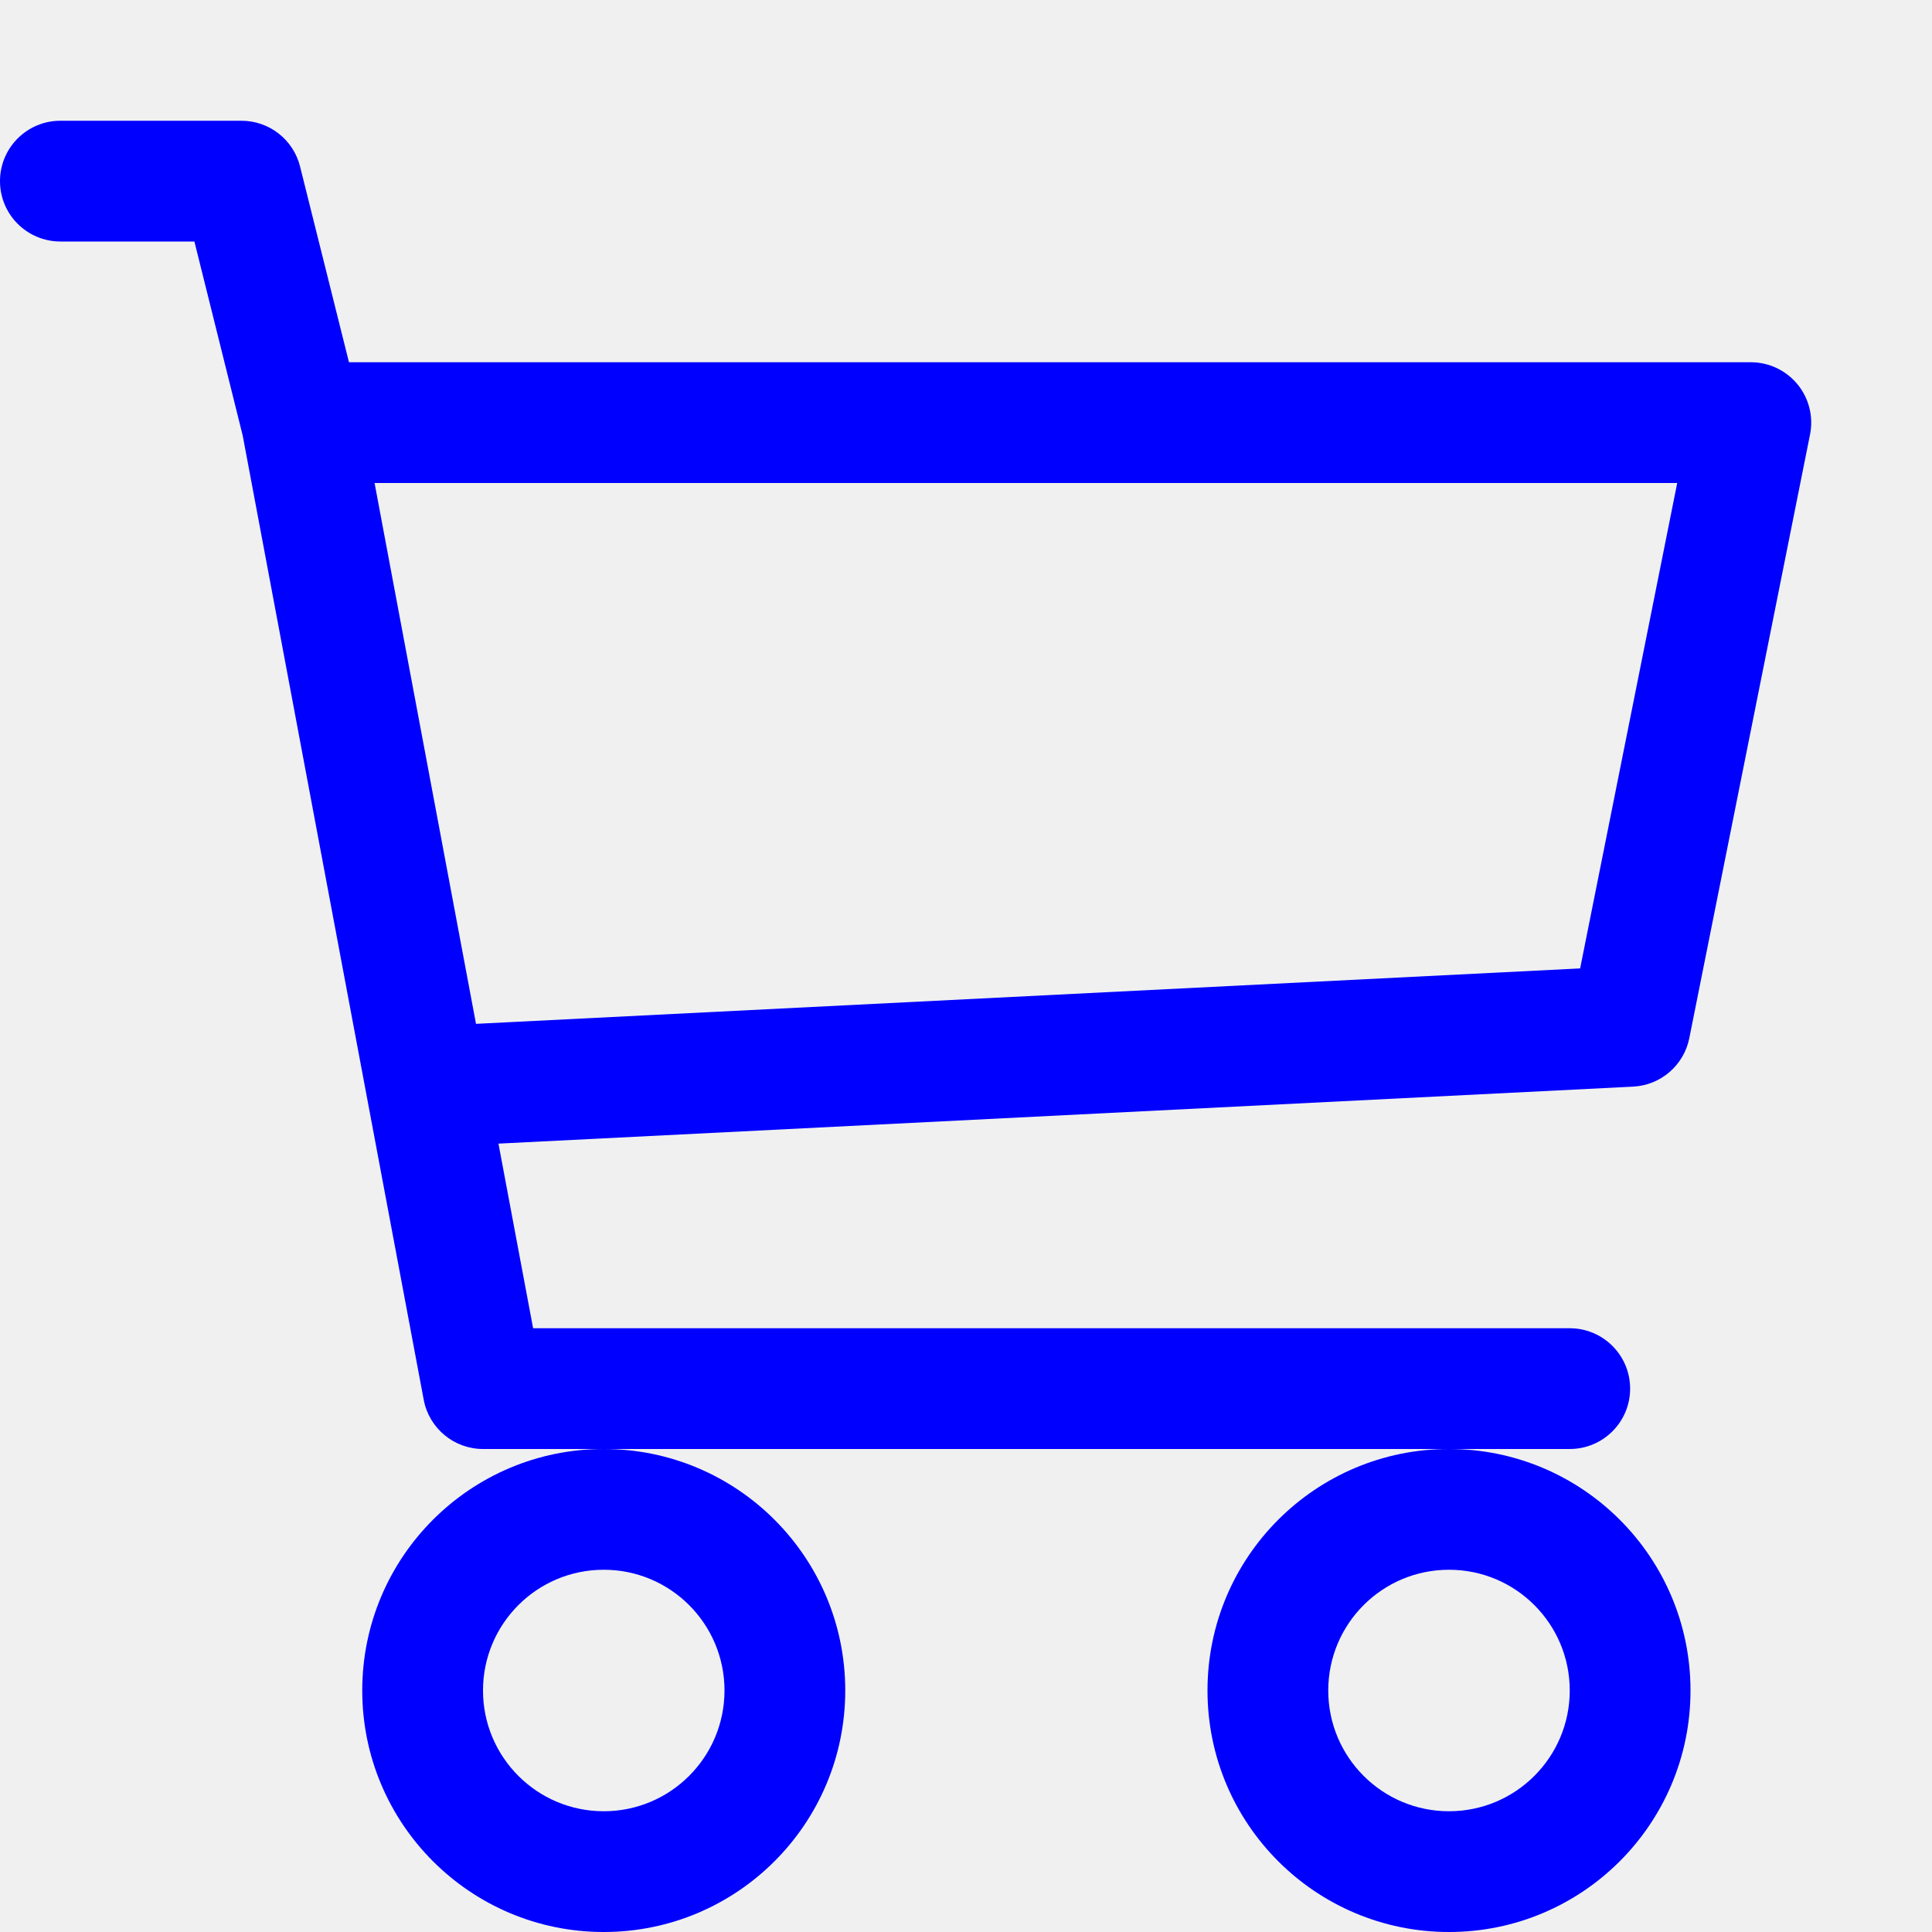
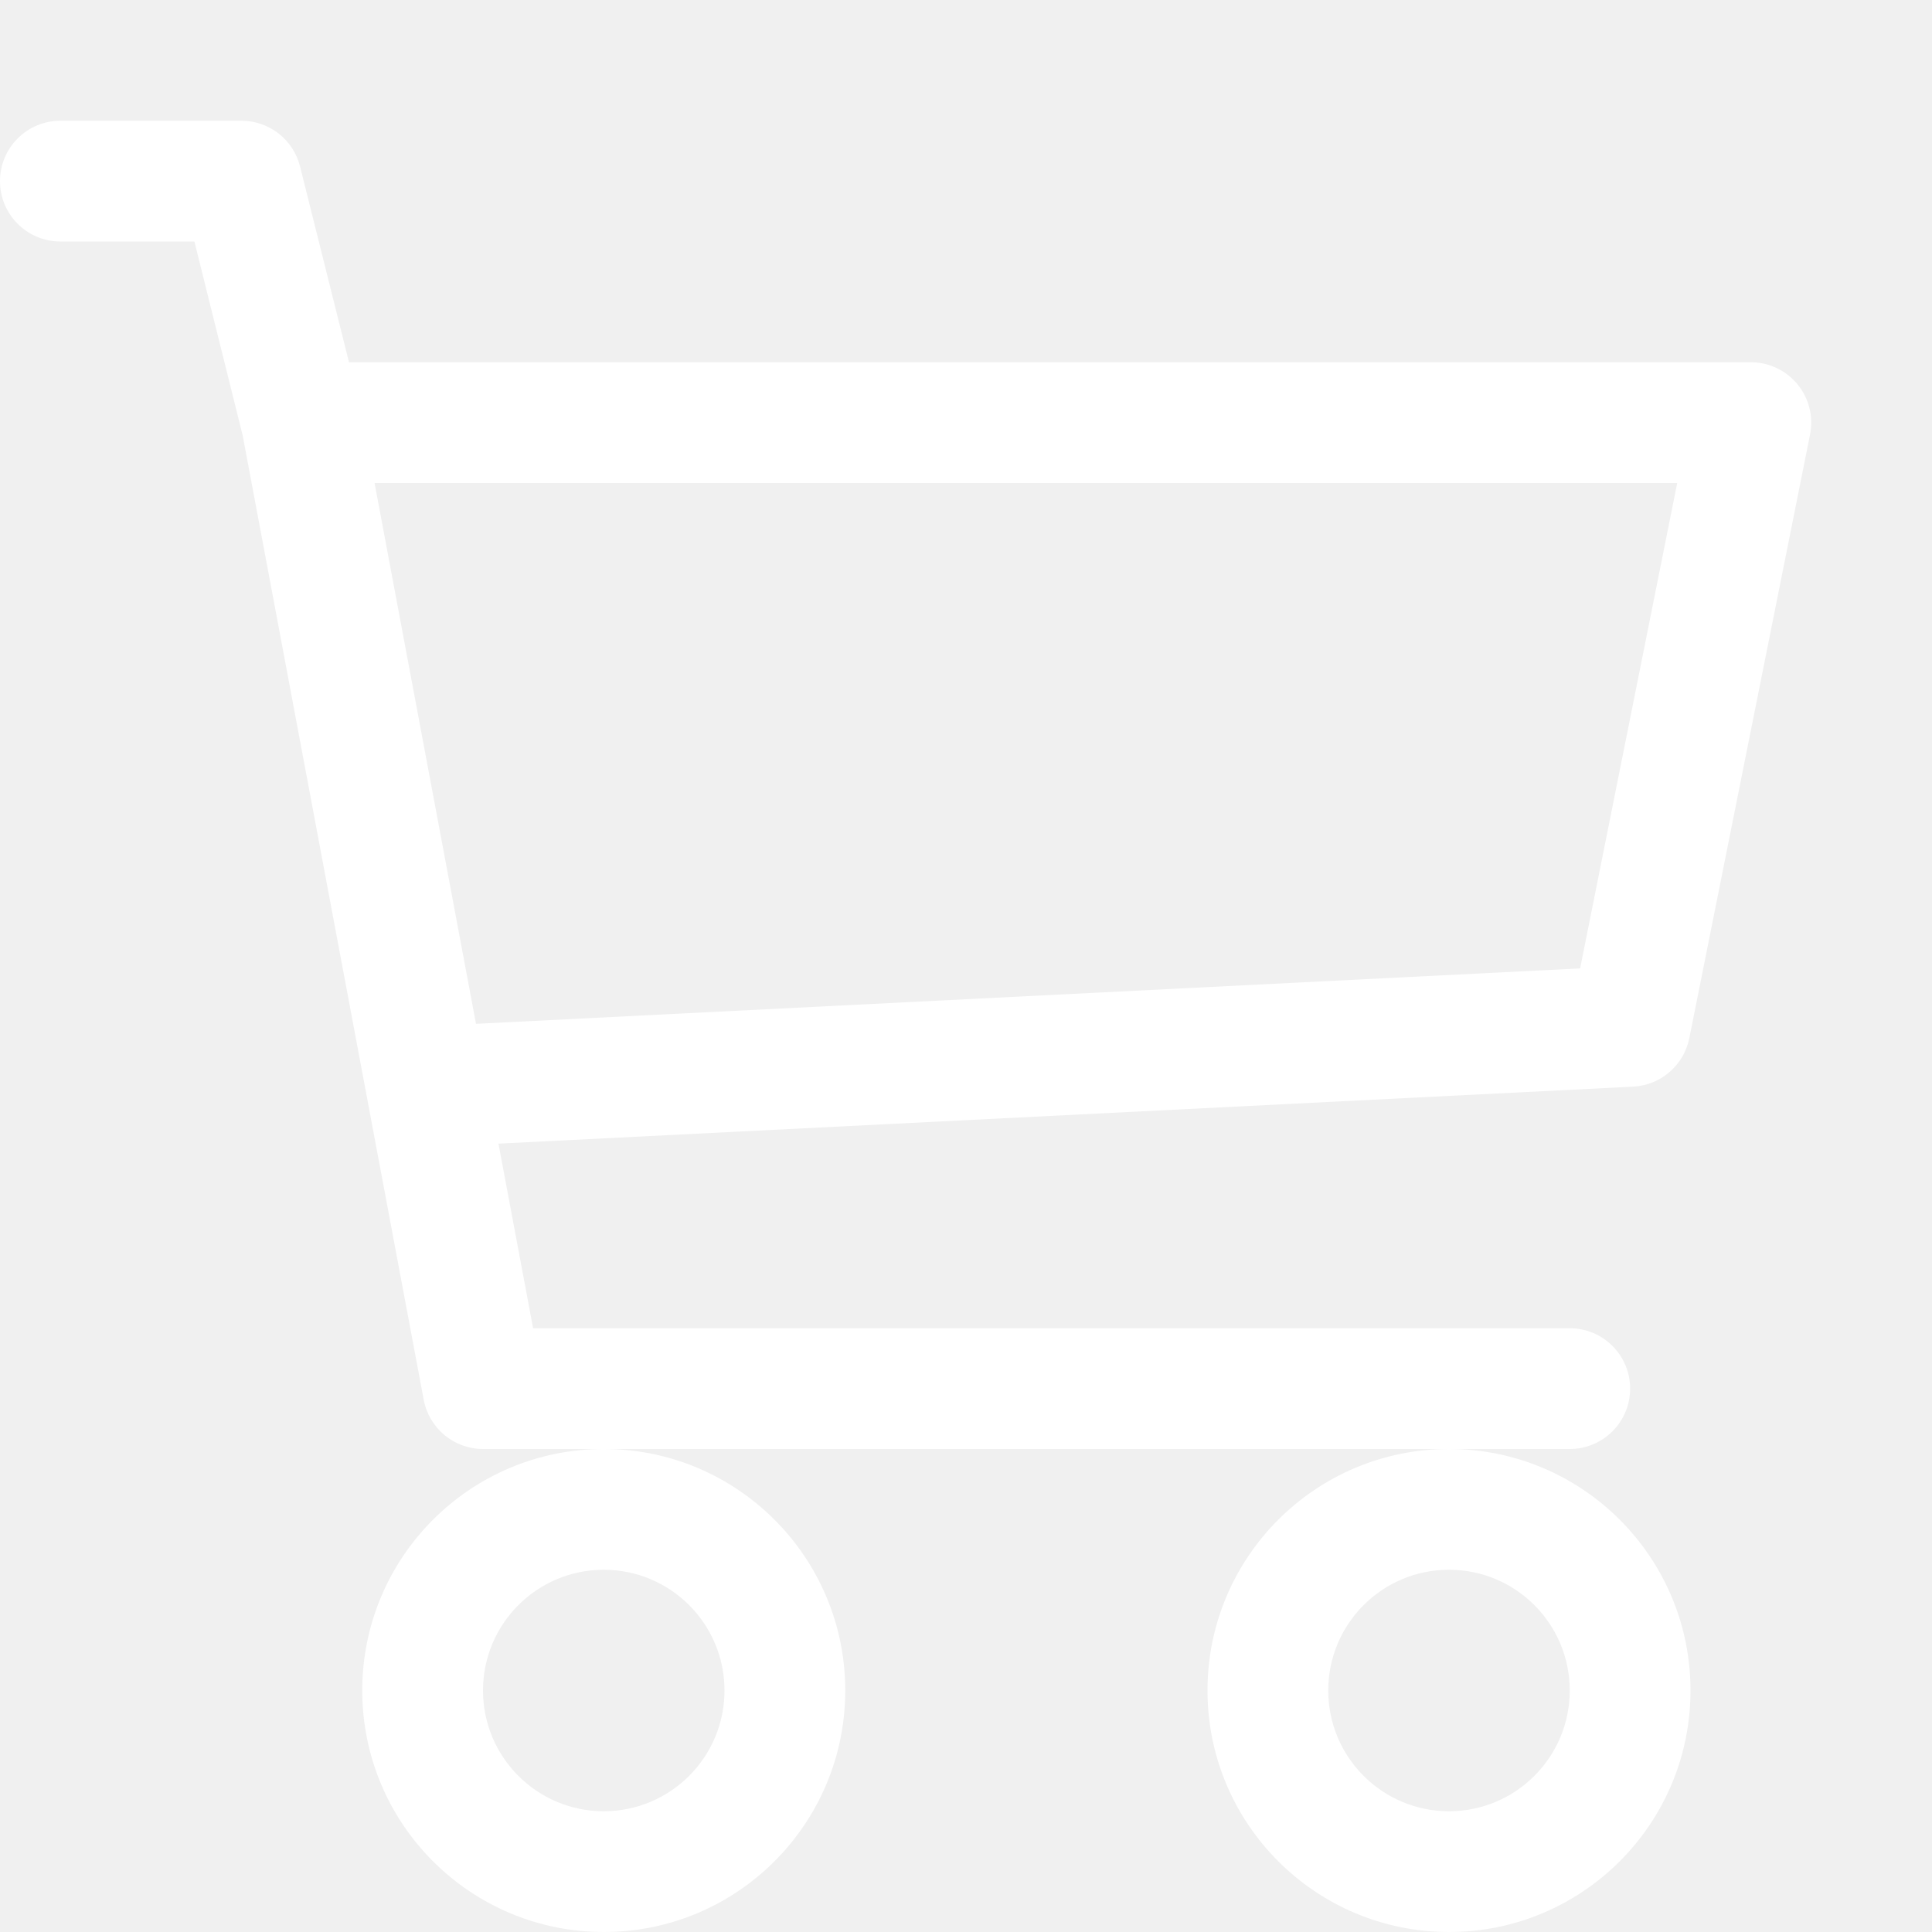
- <svg xmlns="http://www.w3.org/2000/svg" width="16" height="16" fill="blue" class="bi bi-cart3" viewBox="0 0 16 16">
+ <svg xmlns="http://www.w3.org/2000/svg" width="60" height="60" fill="white" class="bi bi-cart3" viewBox="0 0 16 16">
  <path d="M0 1.5A.5.5 0 0 1 .5 1H2a.5.5 0 0 1 .485.379L2.89 3H14.5a.5.5 0 0 1 .49.598l-1 5a.5.5 0 0 1-.465.401l-9.397.472L4.415 11H13a.5.5 0 0 1 0 1H4a.5.5 0 0 1-.491-.408L2.01 3.607 1.61 2H.5a.5.5 0 0 1-.5-.5zM3.102 4l.84 4.479 9.144-.459L13.89 4H3.102zM5 12a2 2 0 1 0 0 4 2 2 0 0 0 0-4zm7 0a2 2 0 1 0 0 4 2 2 0 0 0 0-4zm-7 1a1 1 0 1 1 0 2 1 1 0 0 1 0-2zm7 0a1 1 0 1 1 0 2 1 1 0 0 1 0-2z" />
</svg>
